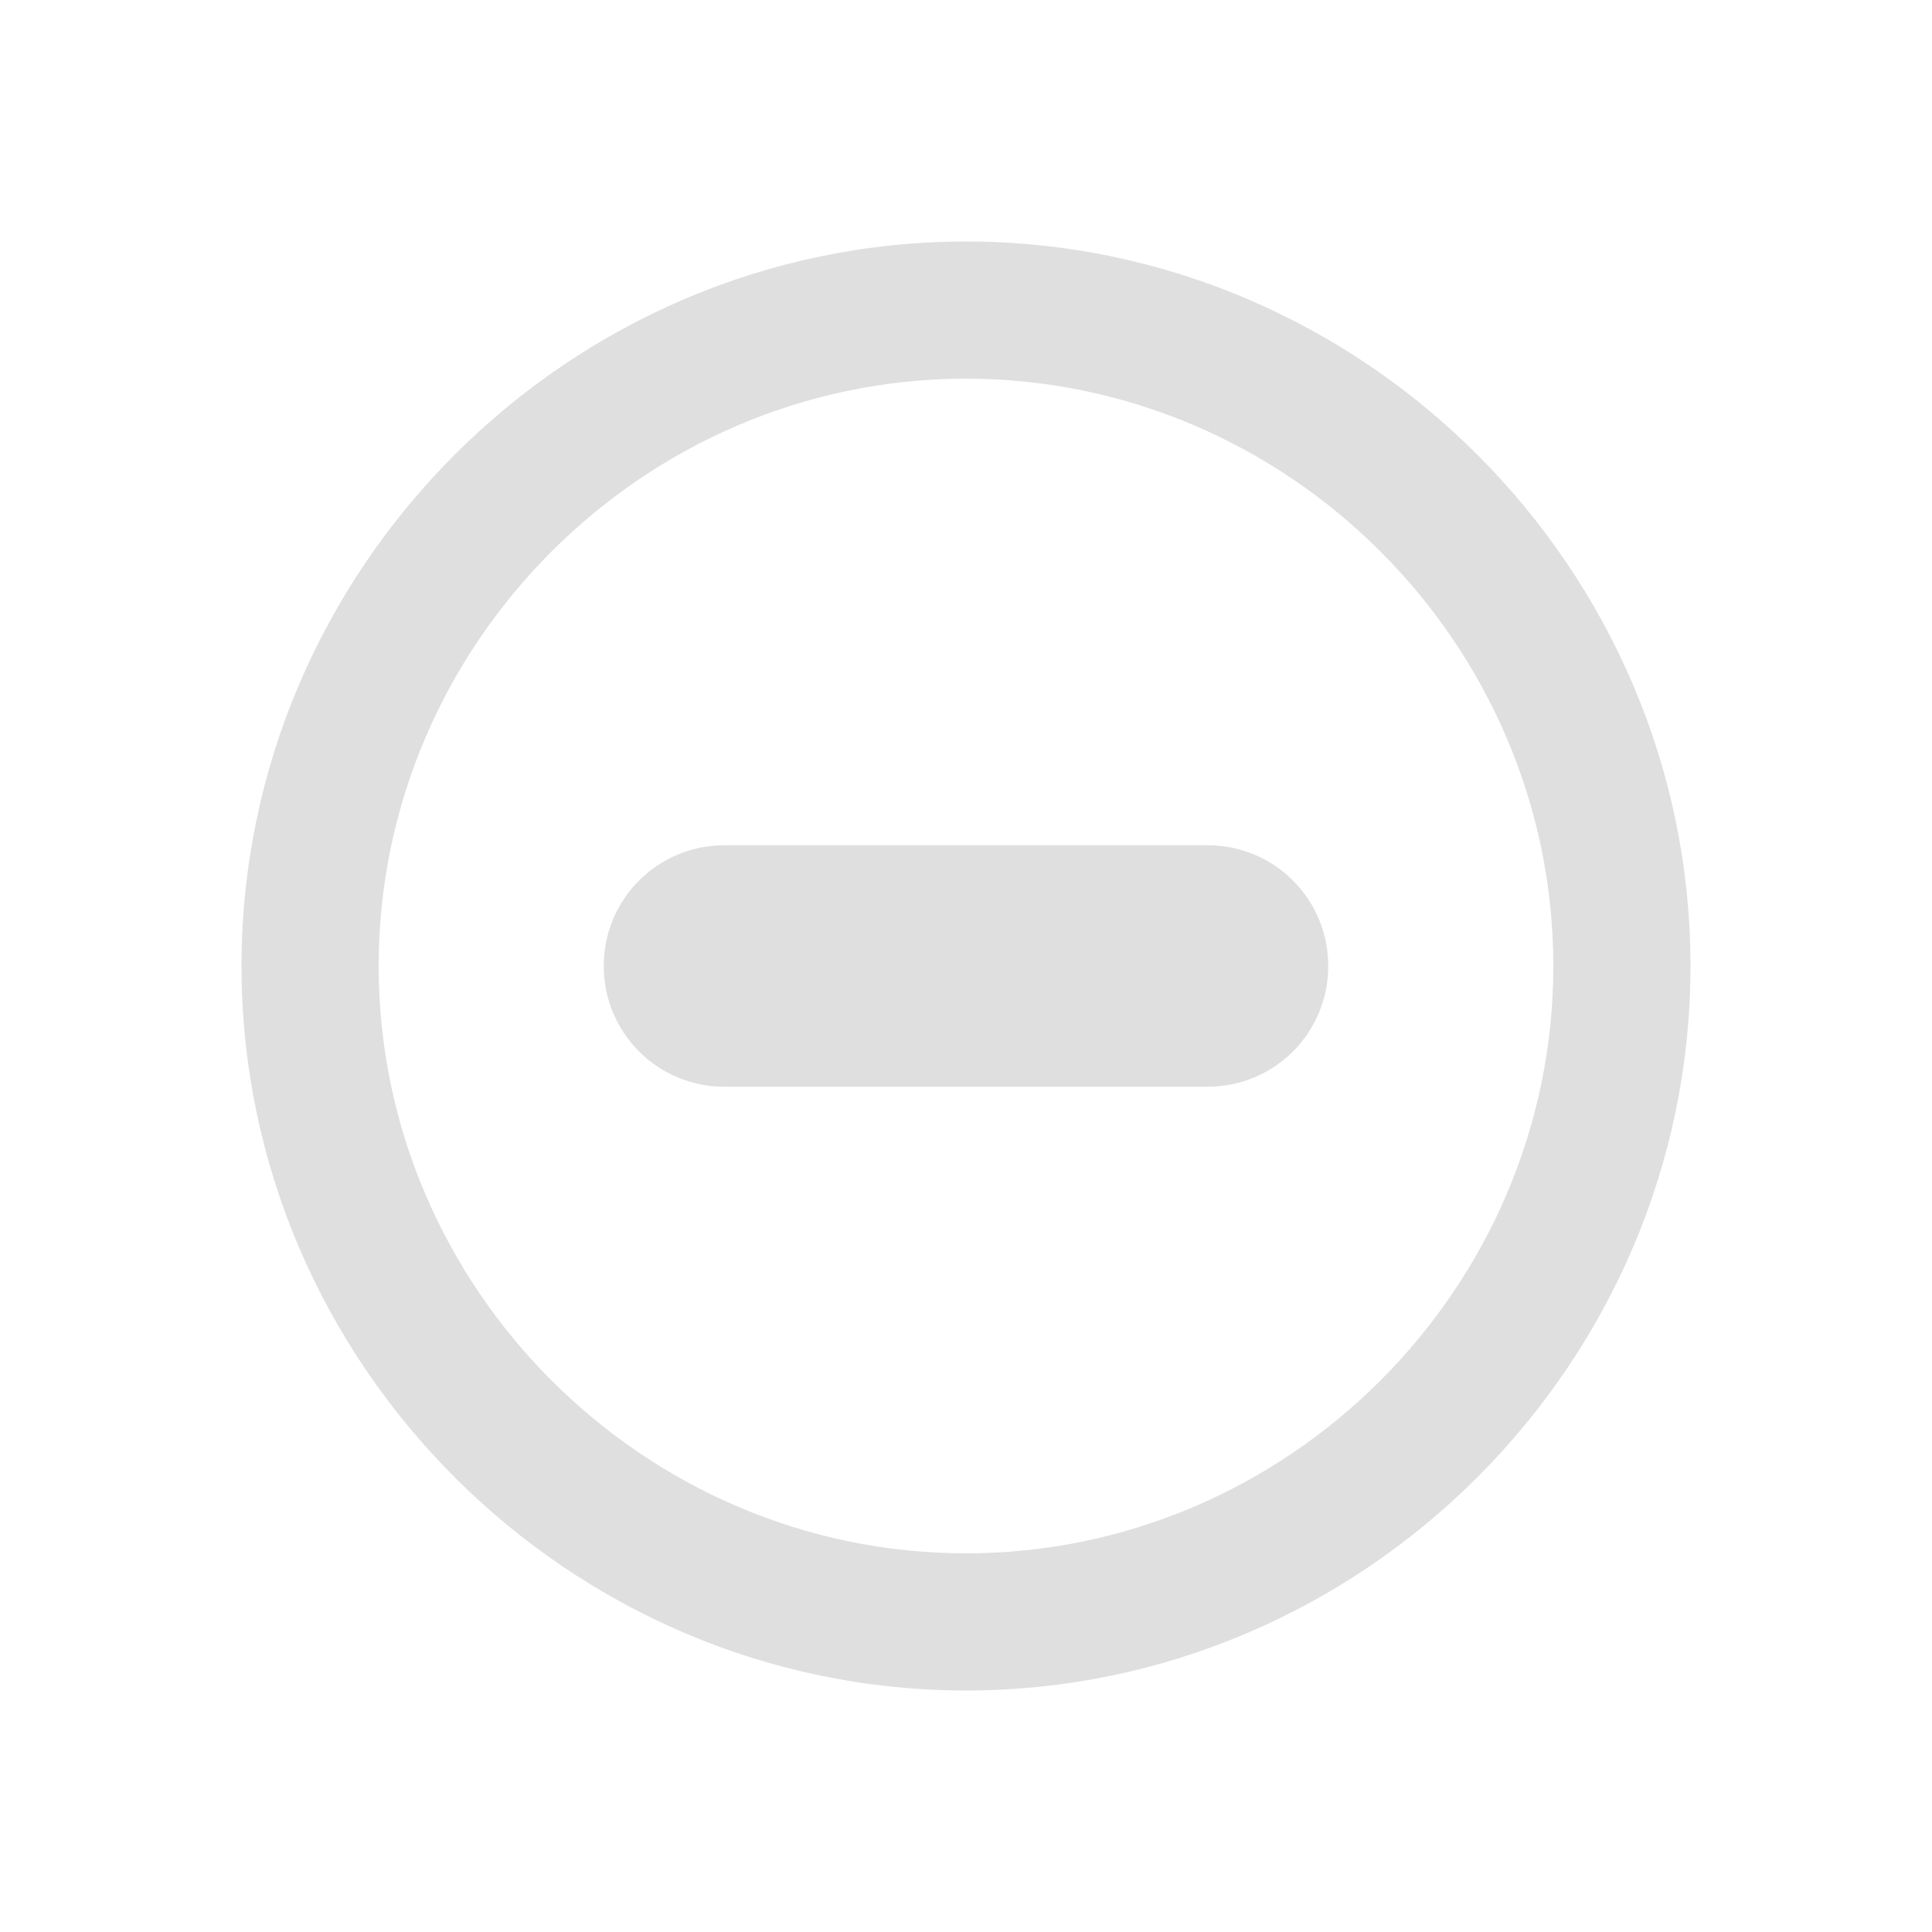
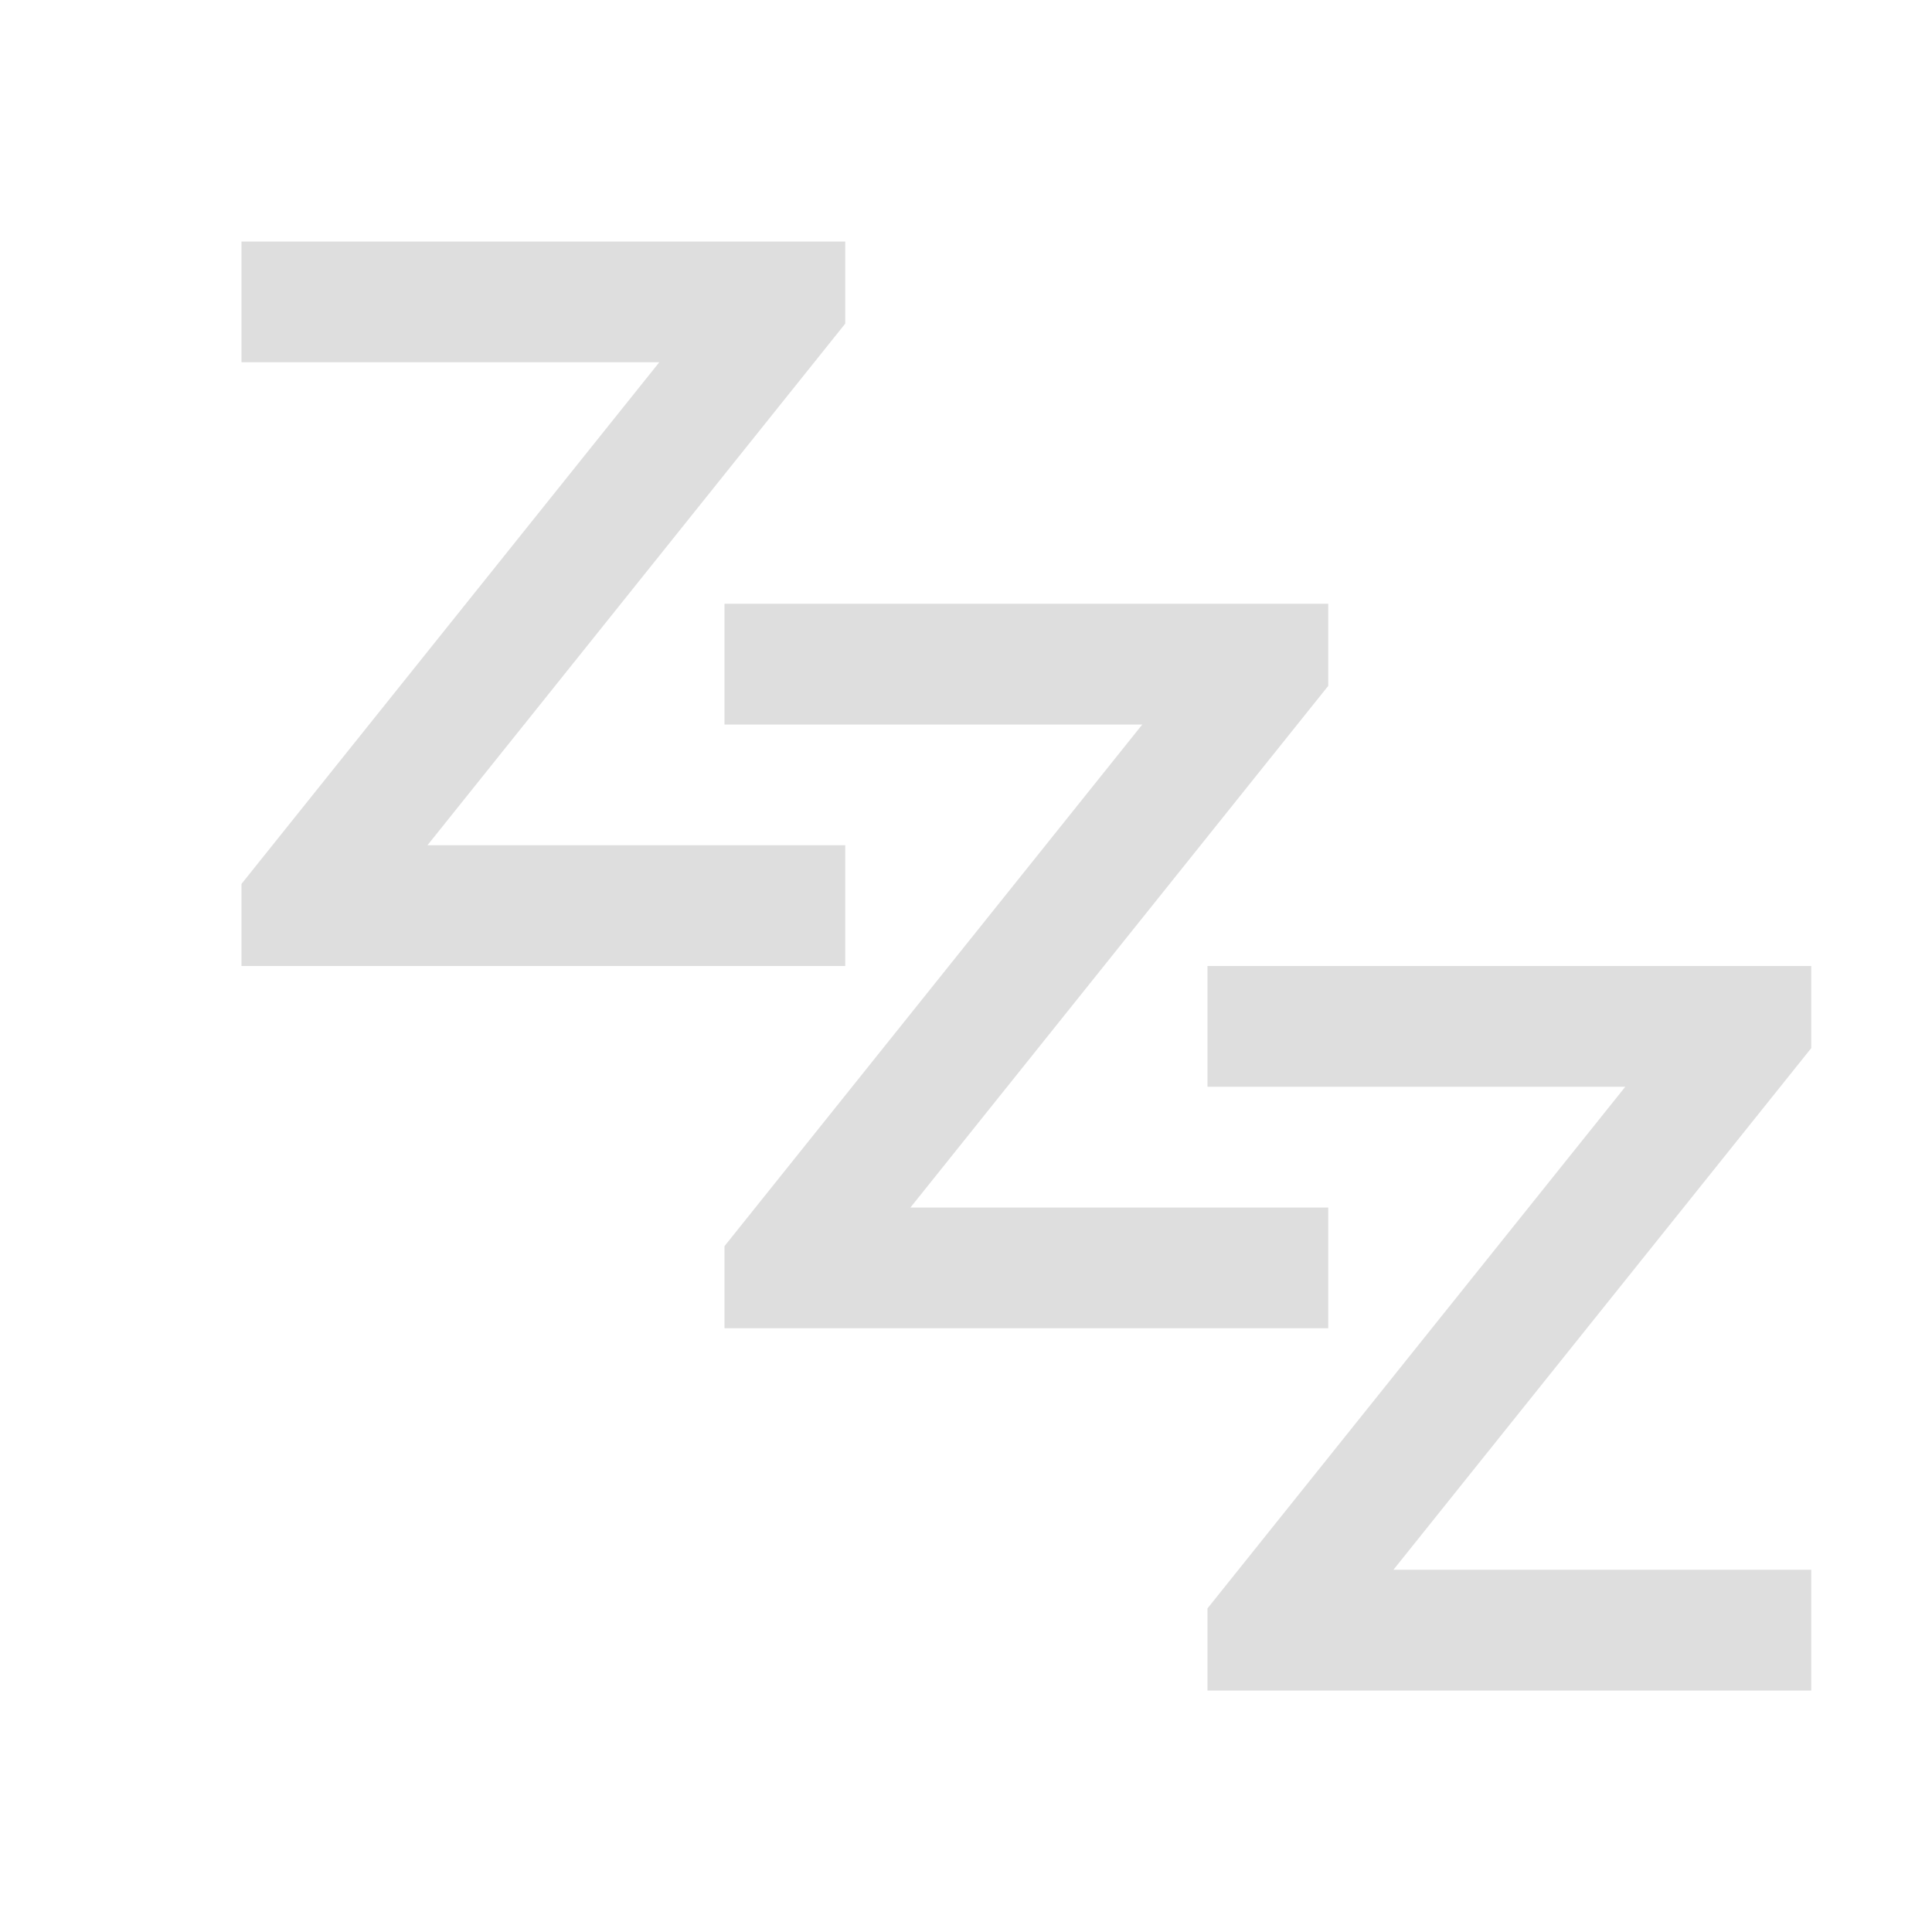
- <svg xmlns="http://www.w3.org/2000/svg" viewBox="0 0 16 16">
-   <defs>
-     <style id="current-color-scheme" type="text/css">
-    .ColorScheme-Text { color:#dfdfdf; } .ColorScheme-Highlight { color:#4285f4; } .ColorScheme-NeutralText { color:#ff9800; } .ColorScheme-PositiveText { color:#4caf50; } .ColorScheme-NegativeText { color:#f44336; }
-   </style>
-   </defs>
-   <path style="fill:currentColor" class="ColorScheme-Text" d="m8 2c-3.292 0-6 2.708-6 6s2.708 6 6 6 6-2.708 6-6-2.708-6-6-6zm0 1.136c2.668 0 4.864 2.196 4.864 4.864s-2.196 4.864-4.864 4.864-4.864-2.196-4.864-4.864 2.196-4.864 4.864-4.864z" />
-   <path style="fill:currentColor" class="ColorScheme-Text" d="m6 7h4c.554 0 1 .446 1 1s-.446 1-1 1h-4c-.554 0-1-.446-1-1s.446-1 1-1z" />
+ <svg xmlns="http://www.w3.org/2000/svg" width="16" height="16">
+   <path d="M2 2v1h3.46L2 7.32V8h5V7H3.54L7 2.68V2z" fill="#dedede" />
+   <path d="M6 5v1h3.46L6 10.32V11h5v-1H7.54L11 5.68V5z" fill="#dedede" />
+   <path d="M10 8v1h3.46L10 13.32V14h5v-1h-3.46L15 8.68V8z" fill="#dedede" />
</svg>
